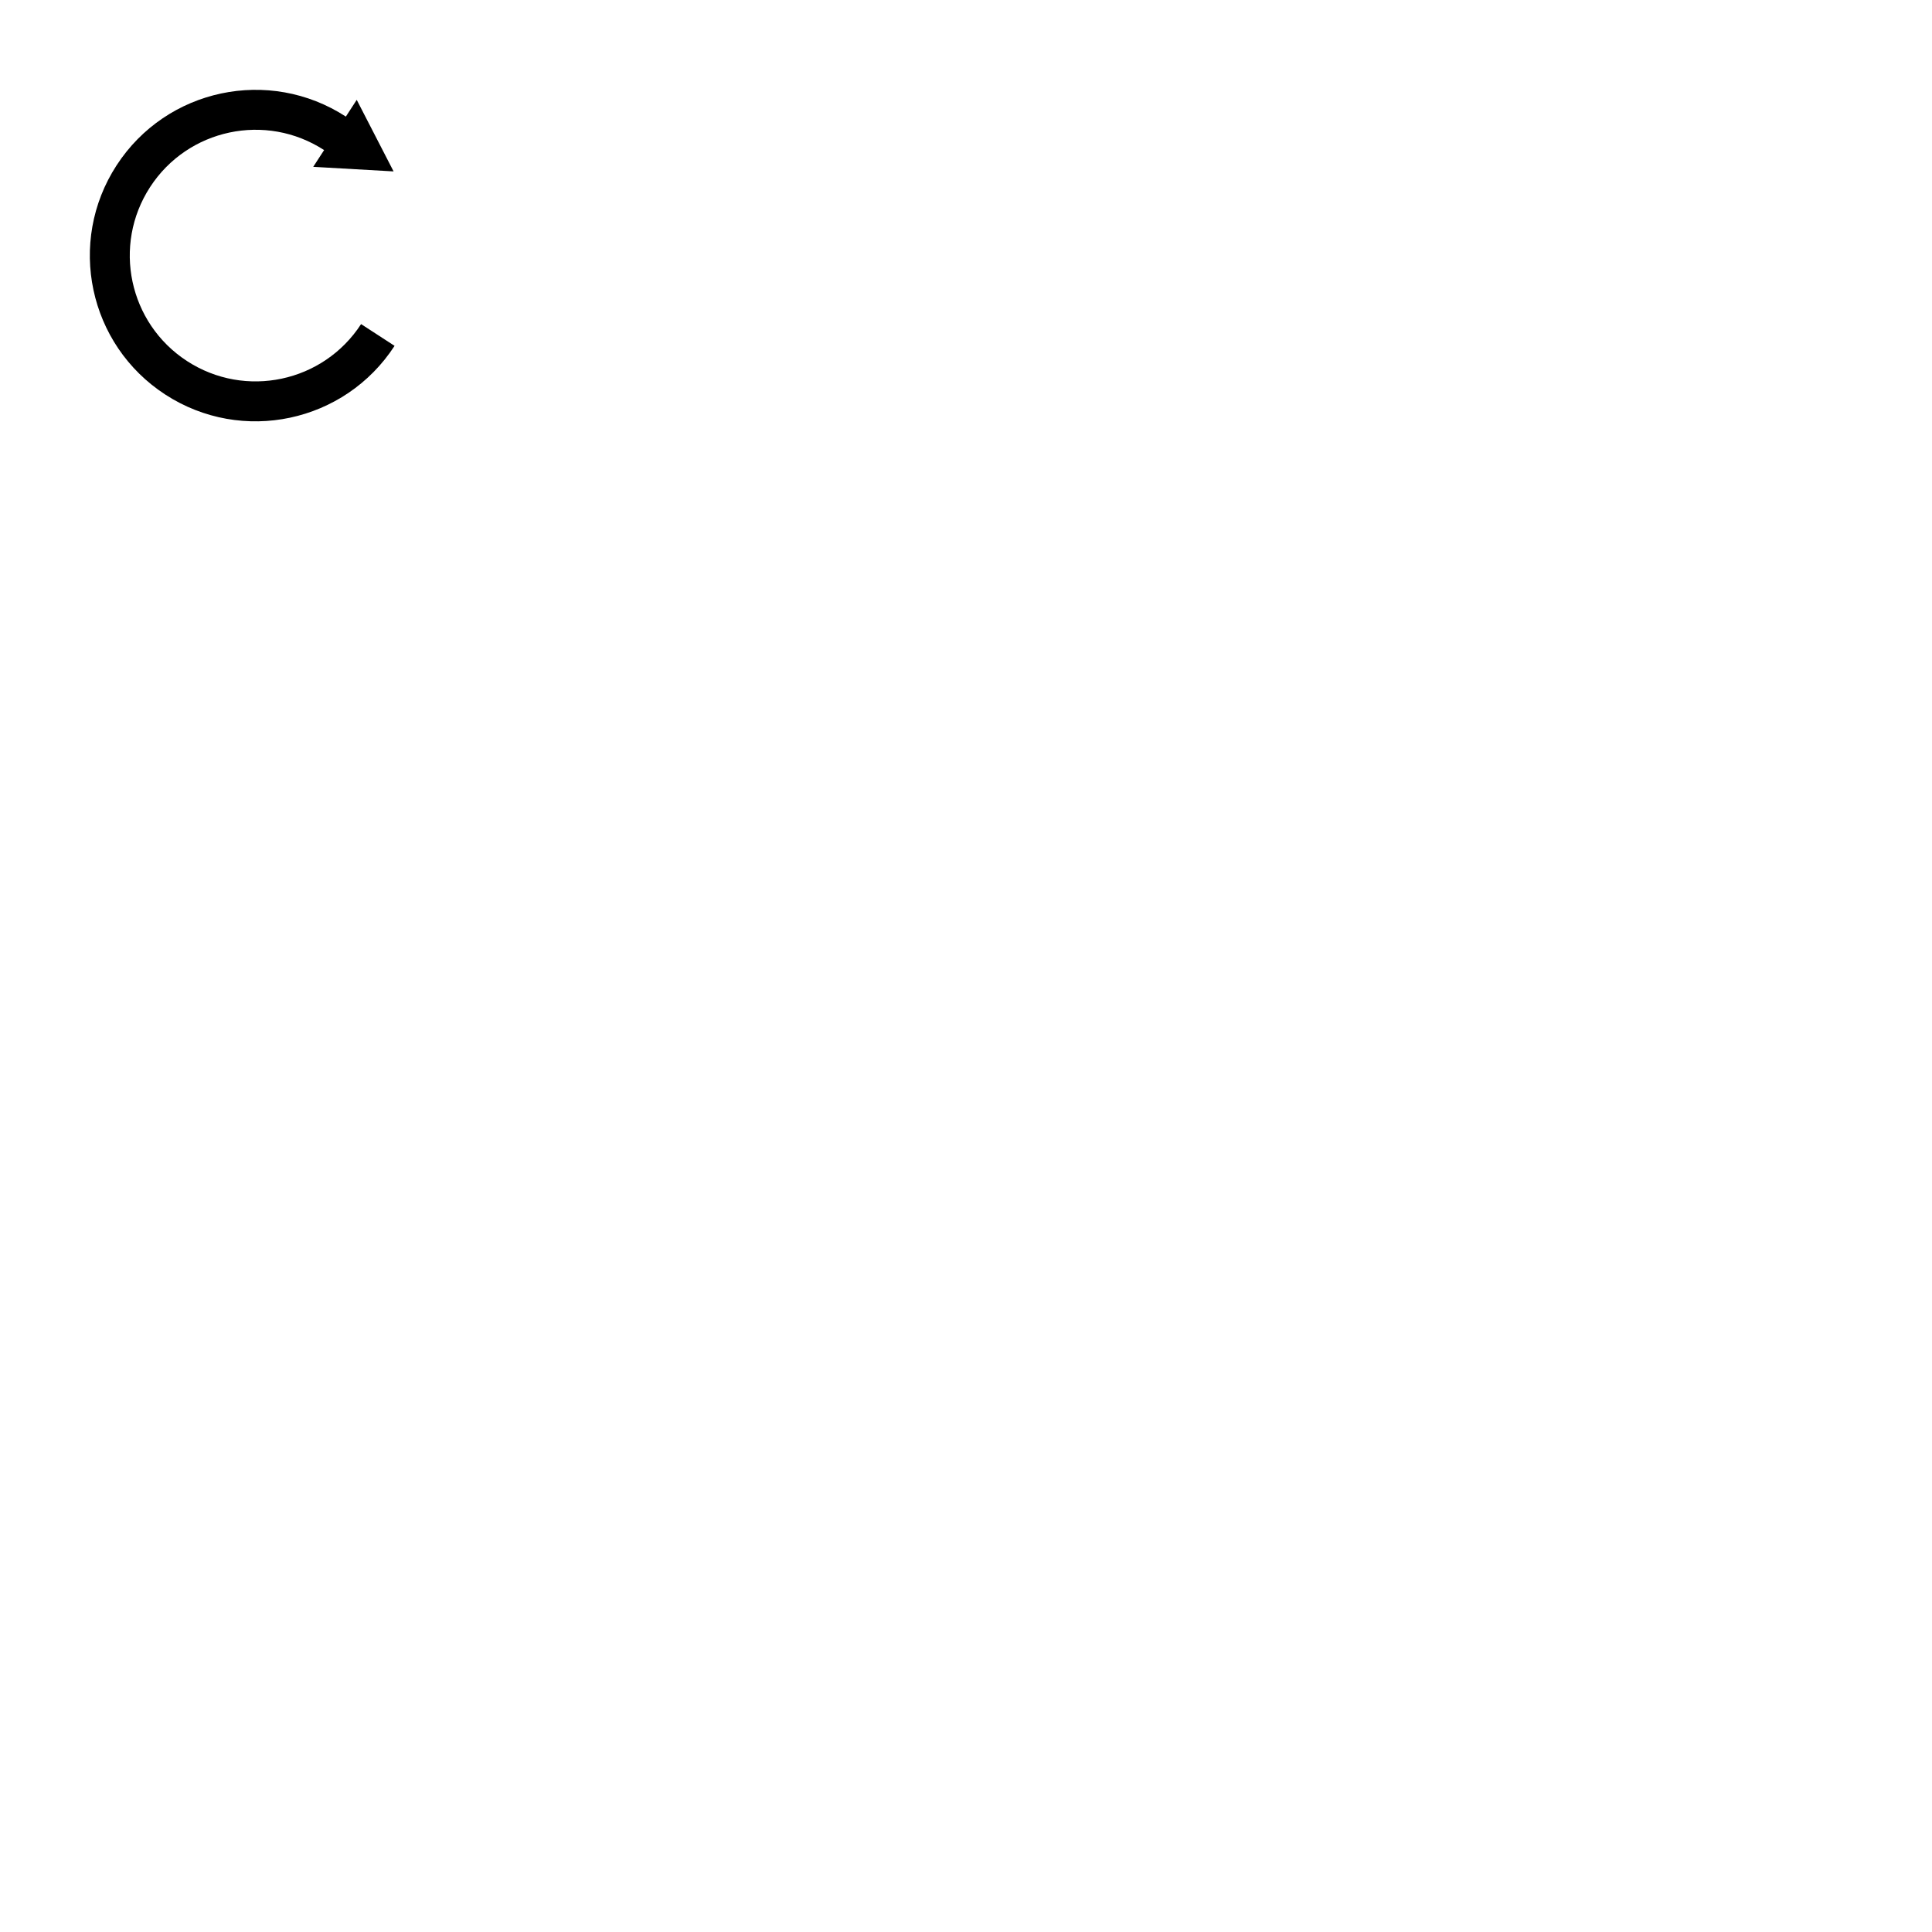
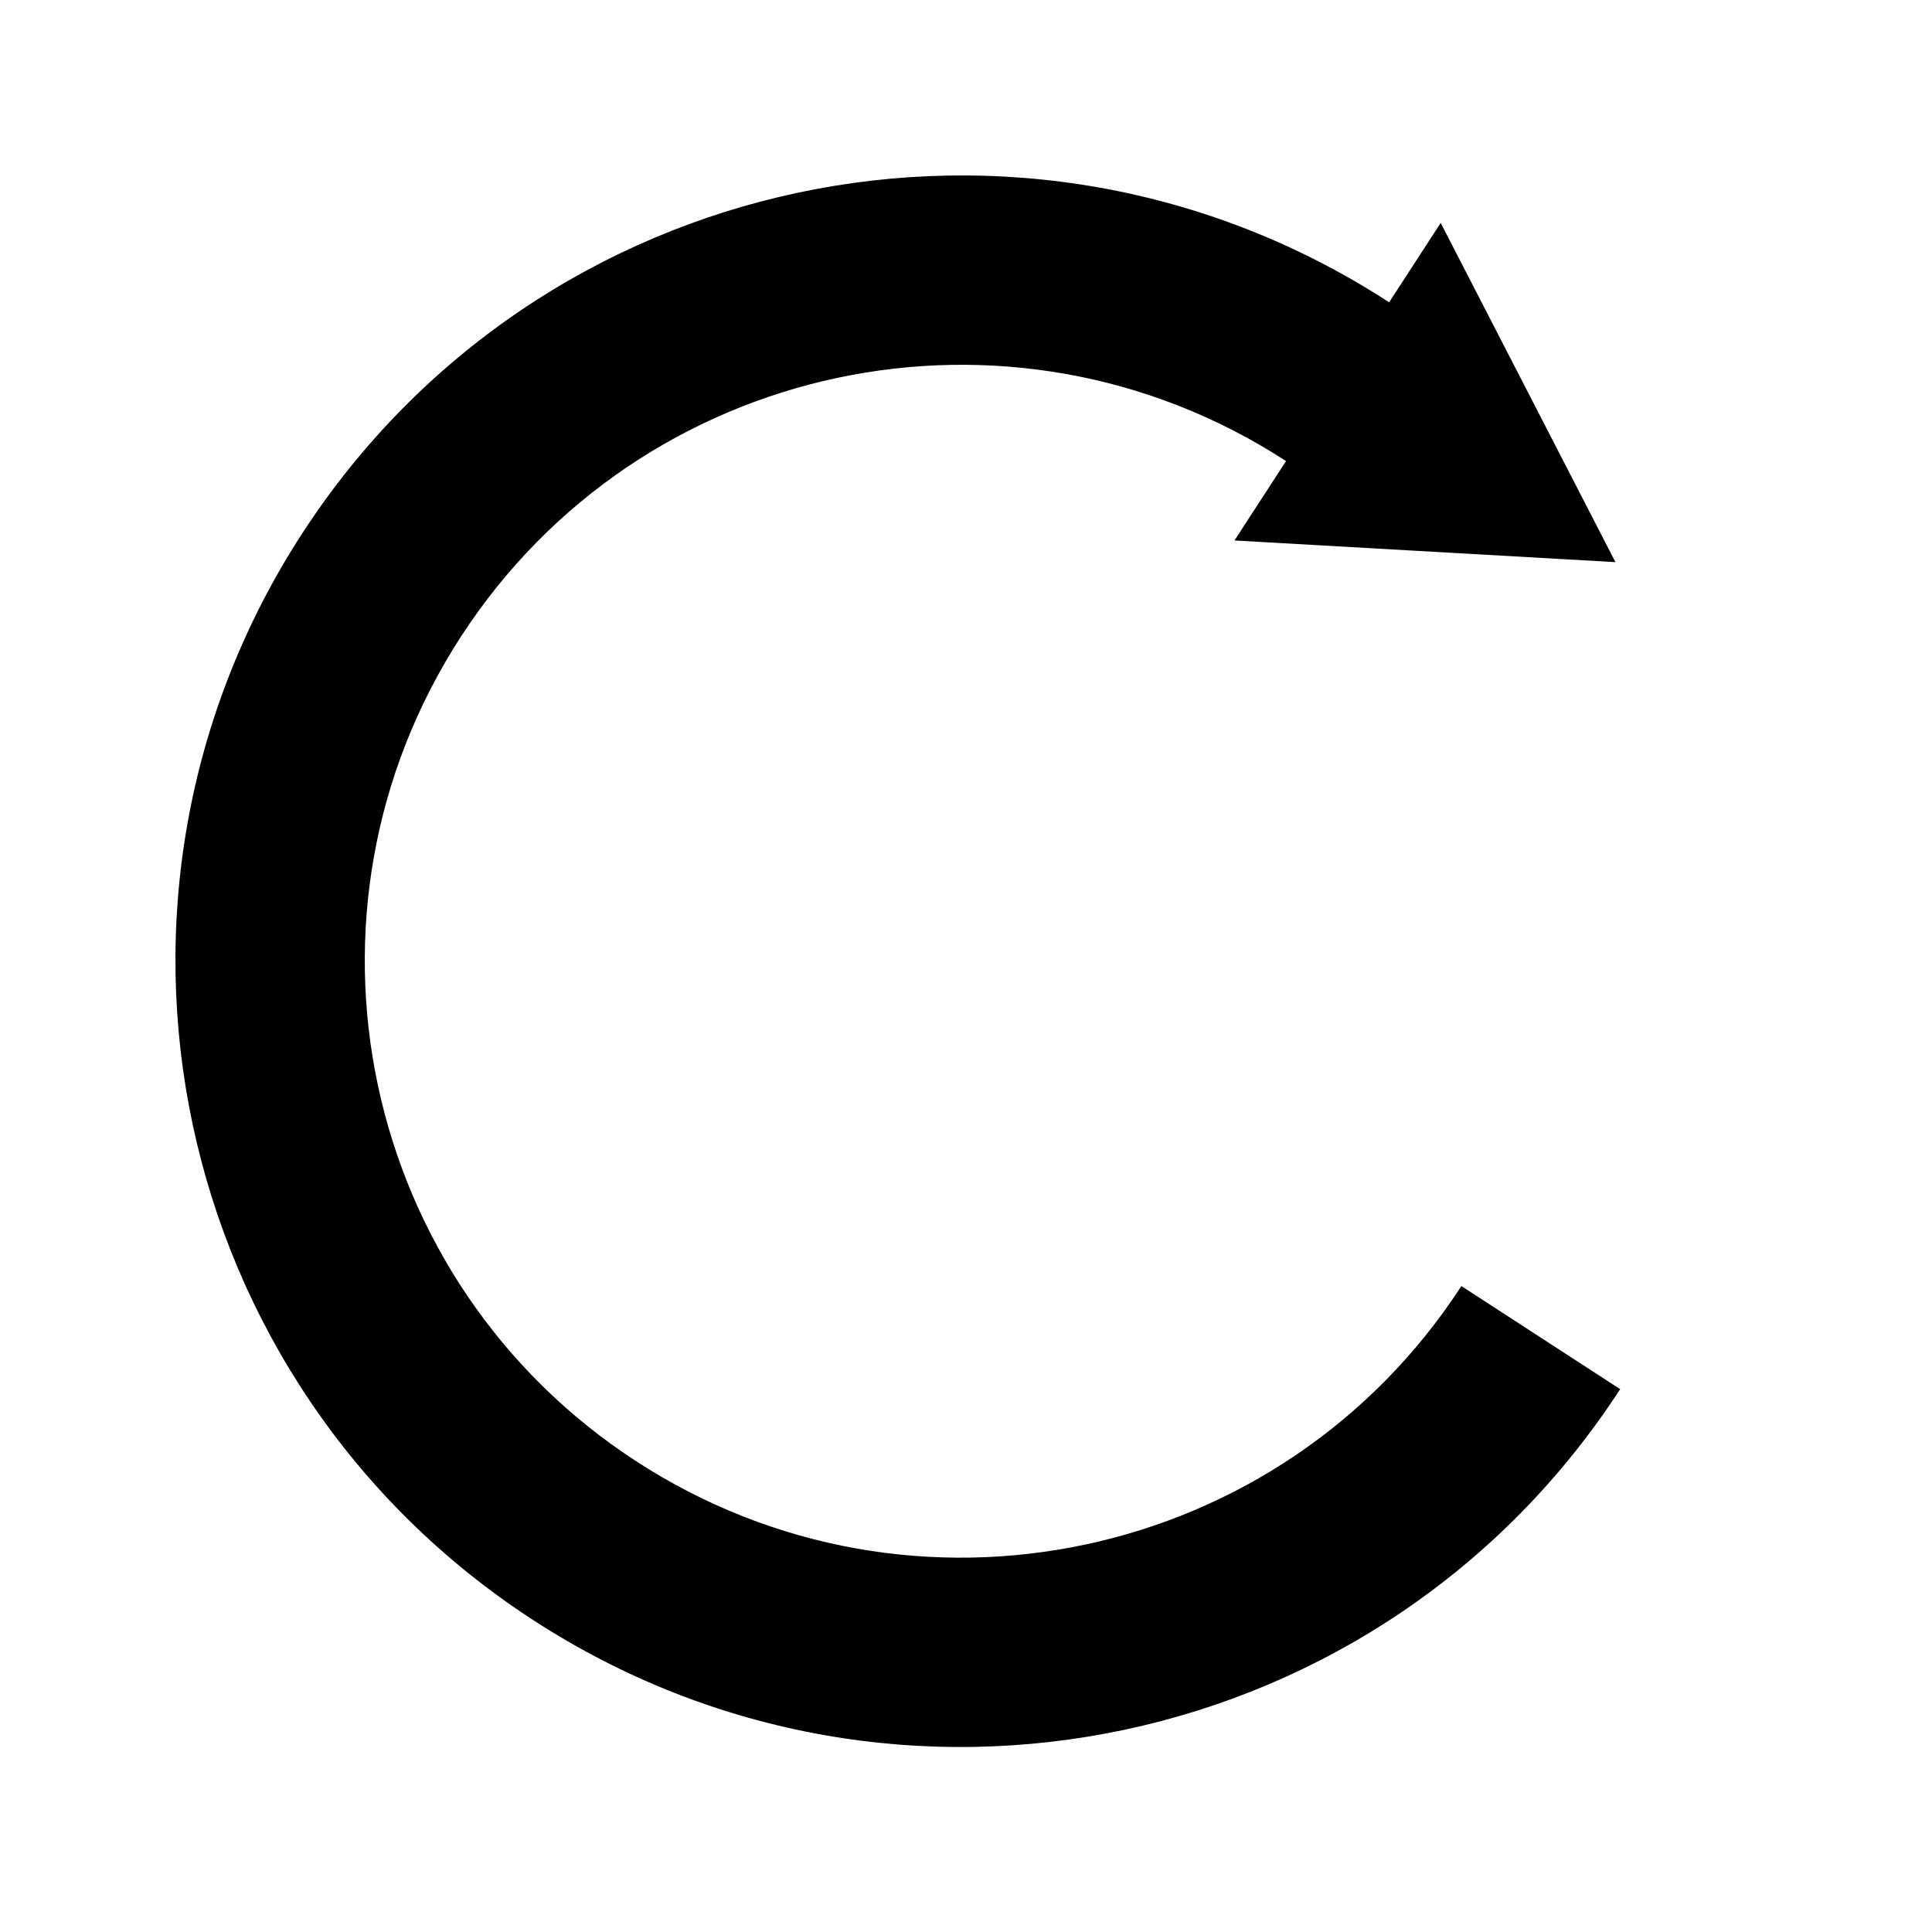
- <svg xmlns="http://www.w3.org/2000/svg" width="512" height="512" version="1.1">
+ <svg xmlns="http://www.w3.org/2000/svg" width="512" height="512" viewBox="14 14 108 108" version="1.1">
  <g id="layer1" transform="translate(0,-161.5333)">
    <path style="fill:#000000;fill-opacity:1;stroke-width:0.213" d="m 94.536,187.994 9.769,18.963 -21.297,-1.211 2.882,-4.438 a 33.337,33.337 0 0 0 -46.116,9.802 33.337,33.337 0 0 0 9.802,46.116 33.337,33.337 0 0 0 46.116,-9.802 l 8.876,5.764 A 43.921,43.921 0 0 1 43.812,266.102 43.921,43.921 0 0 1 30.898,205.346 43.921,43.921 0 0 1 91.654,192.432 Z" id="path4634" />
  </g>
</svg>
